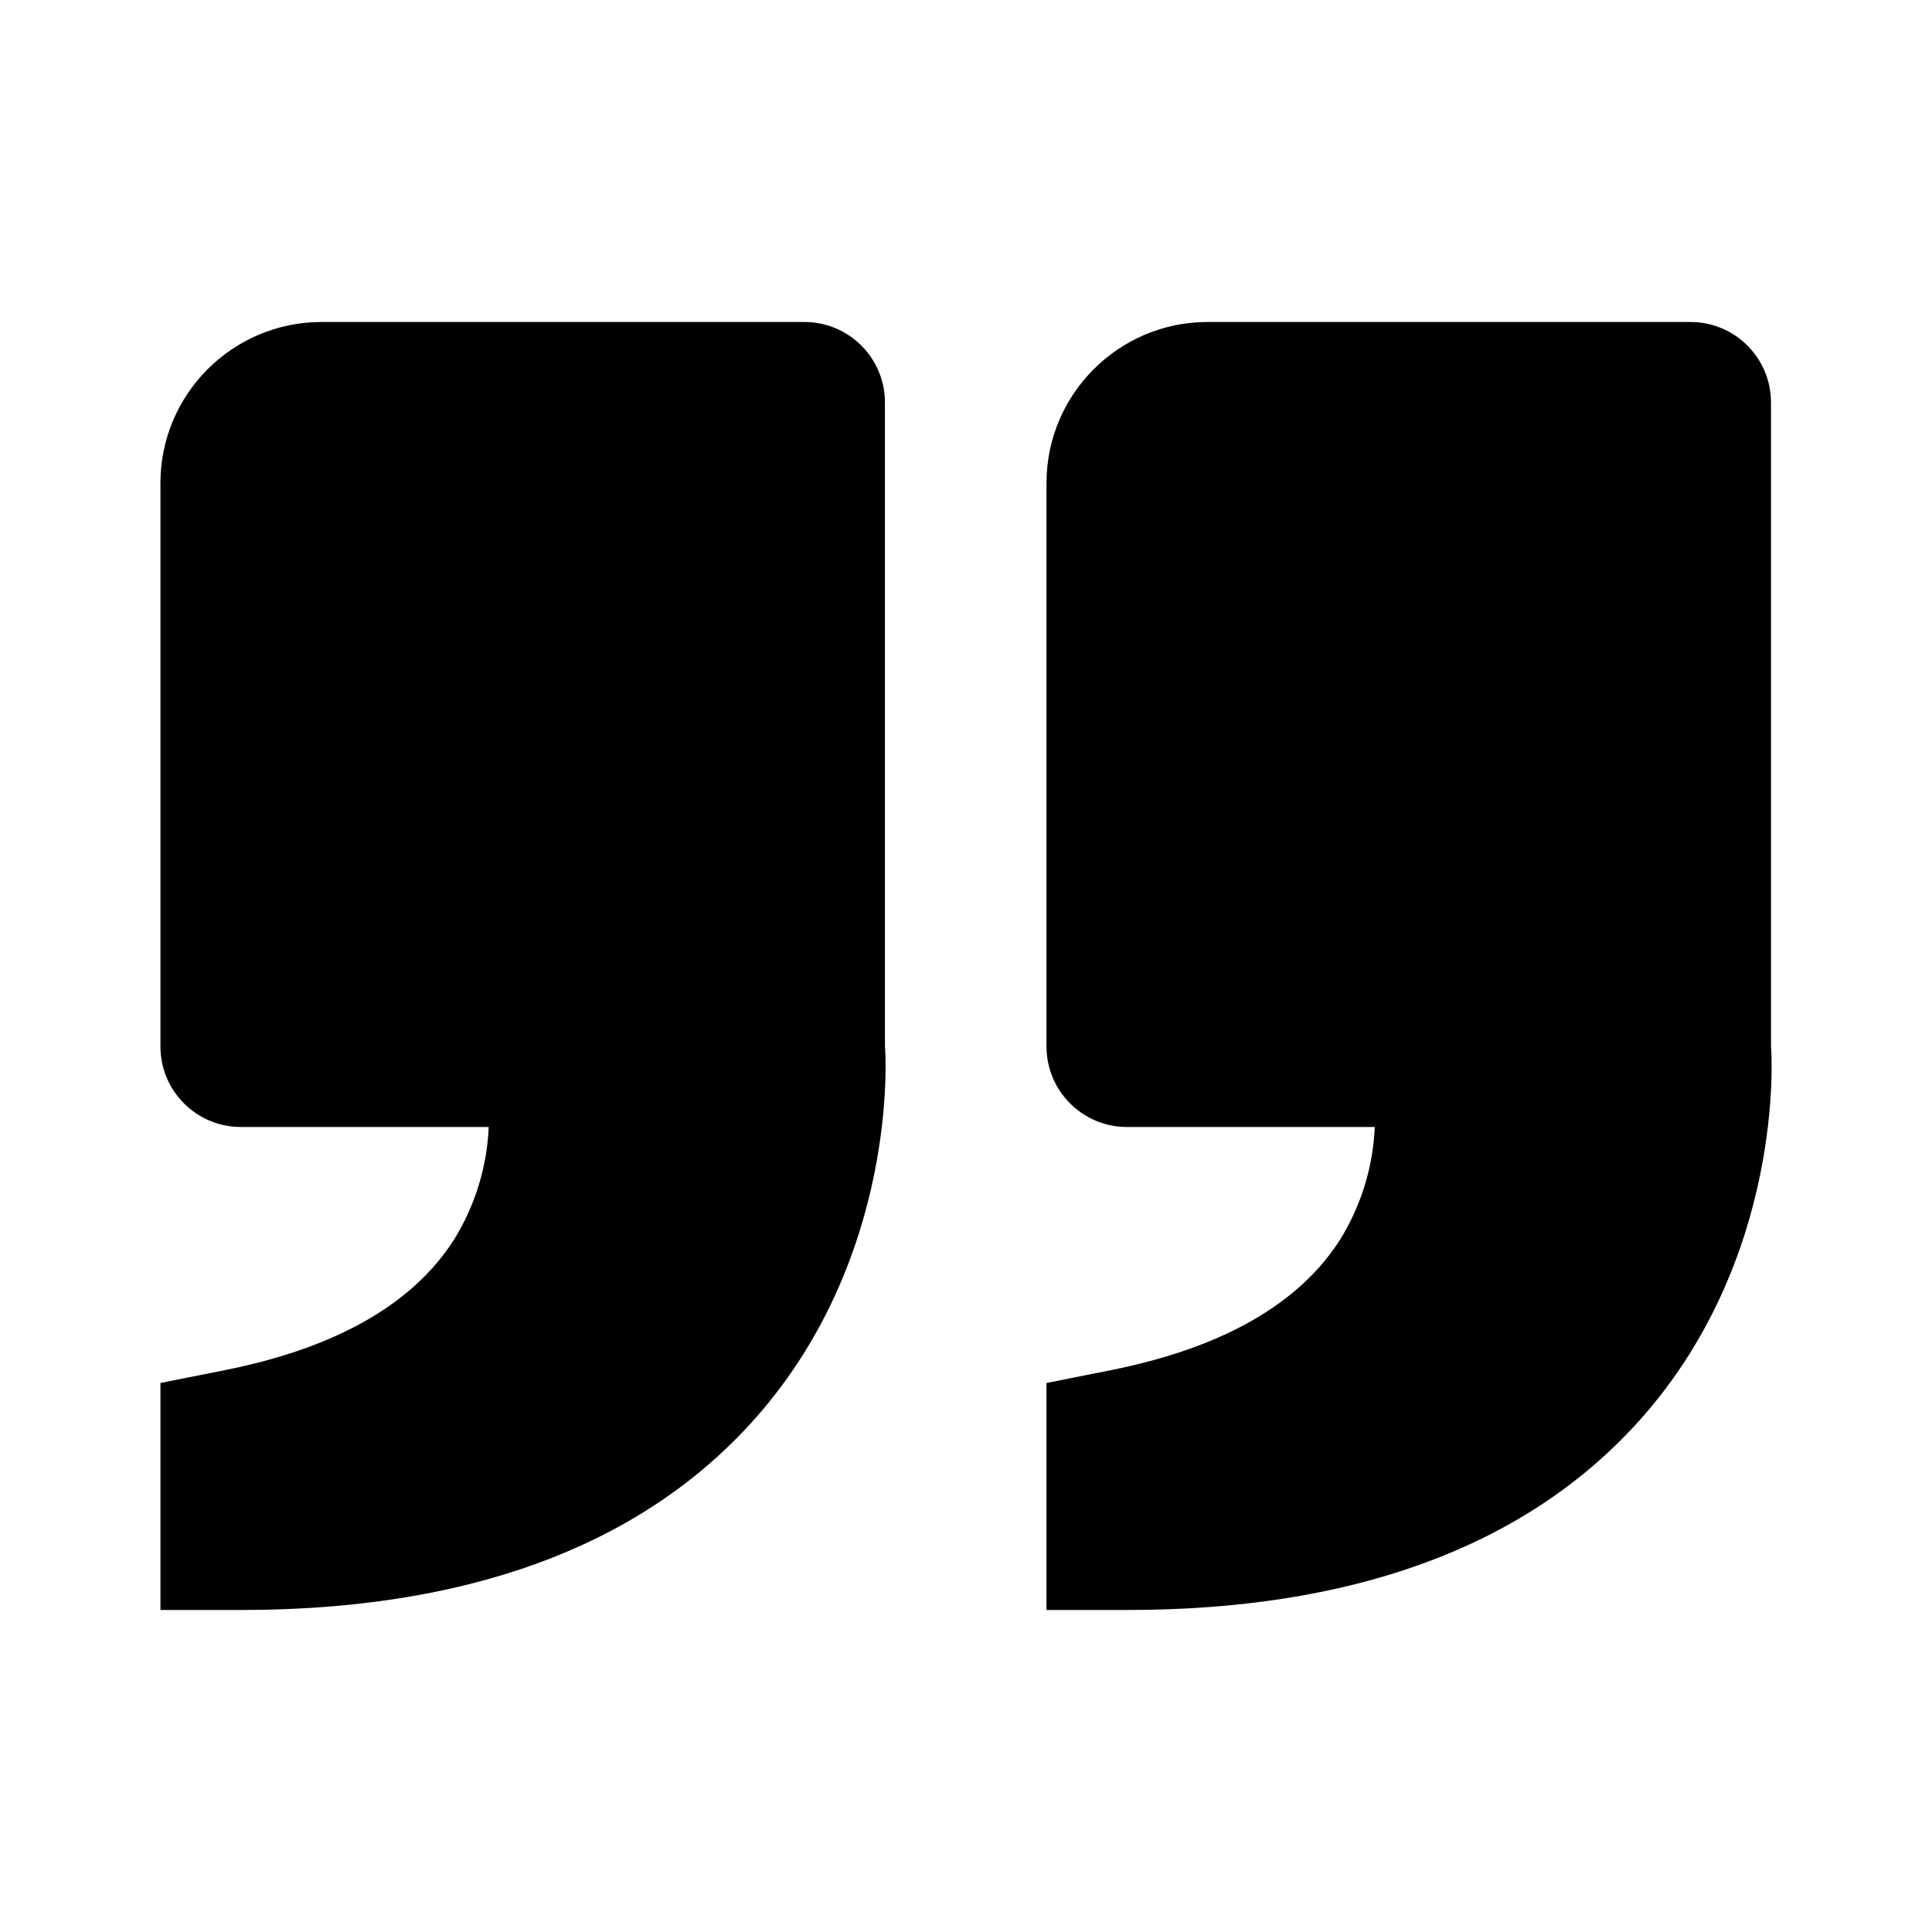
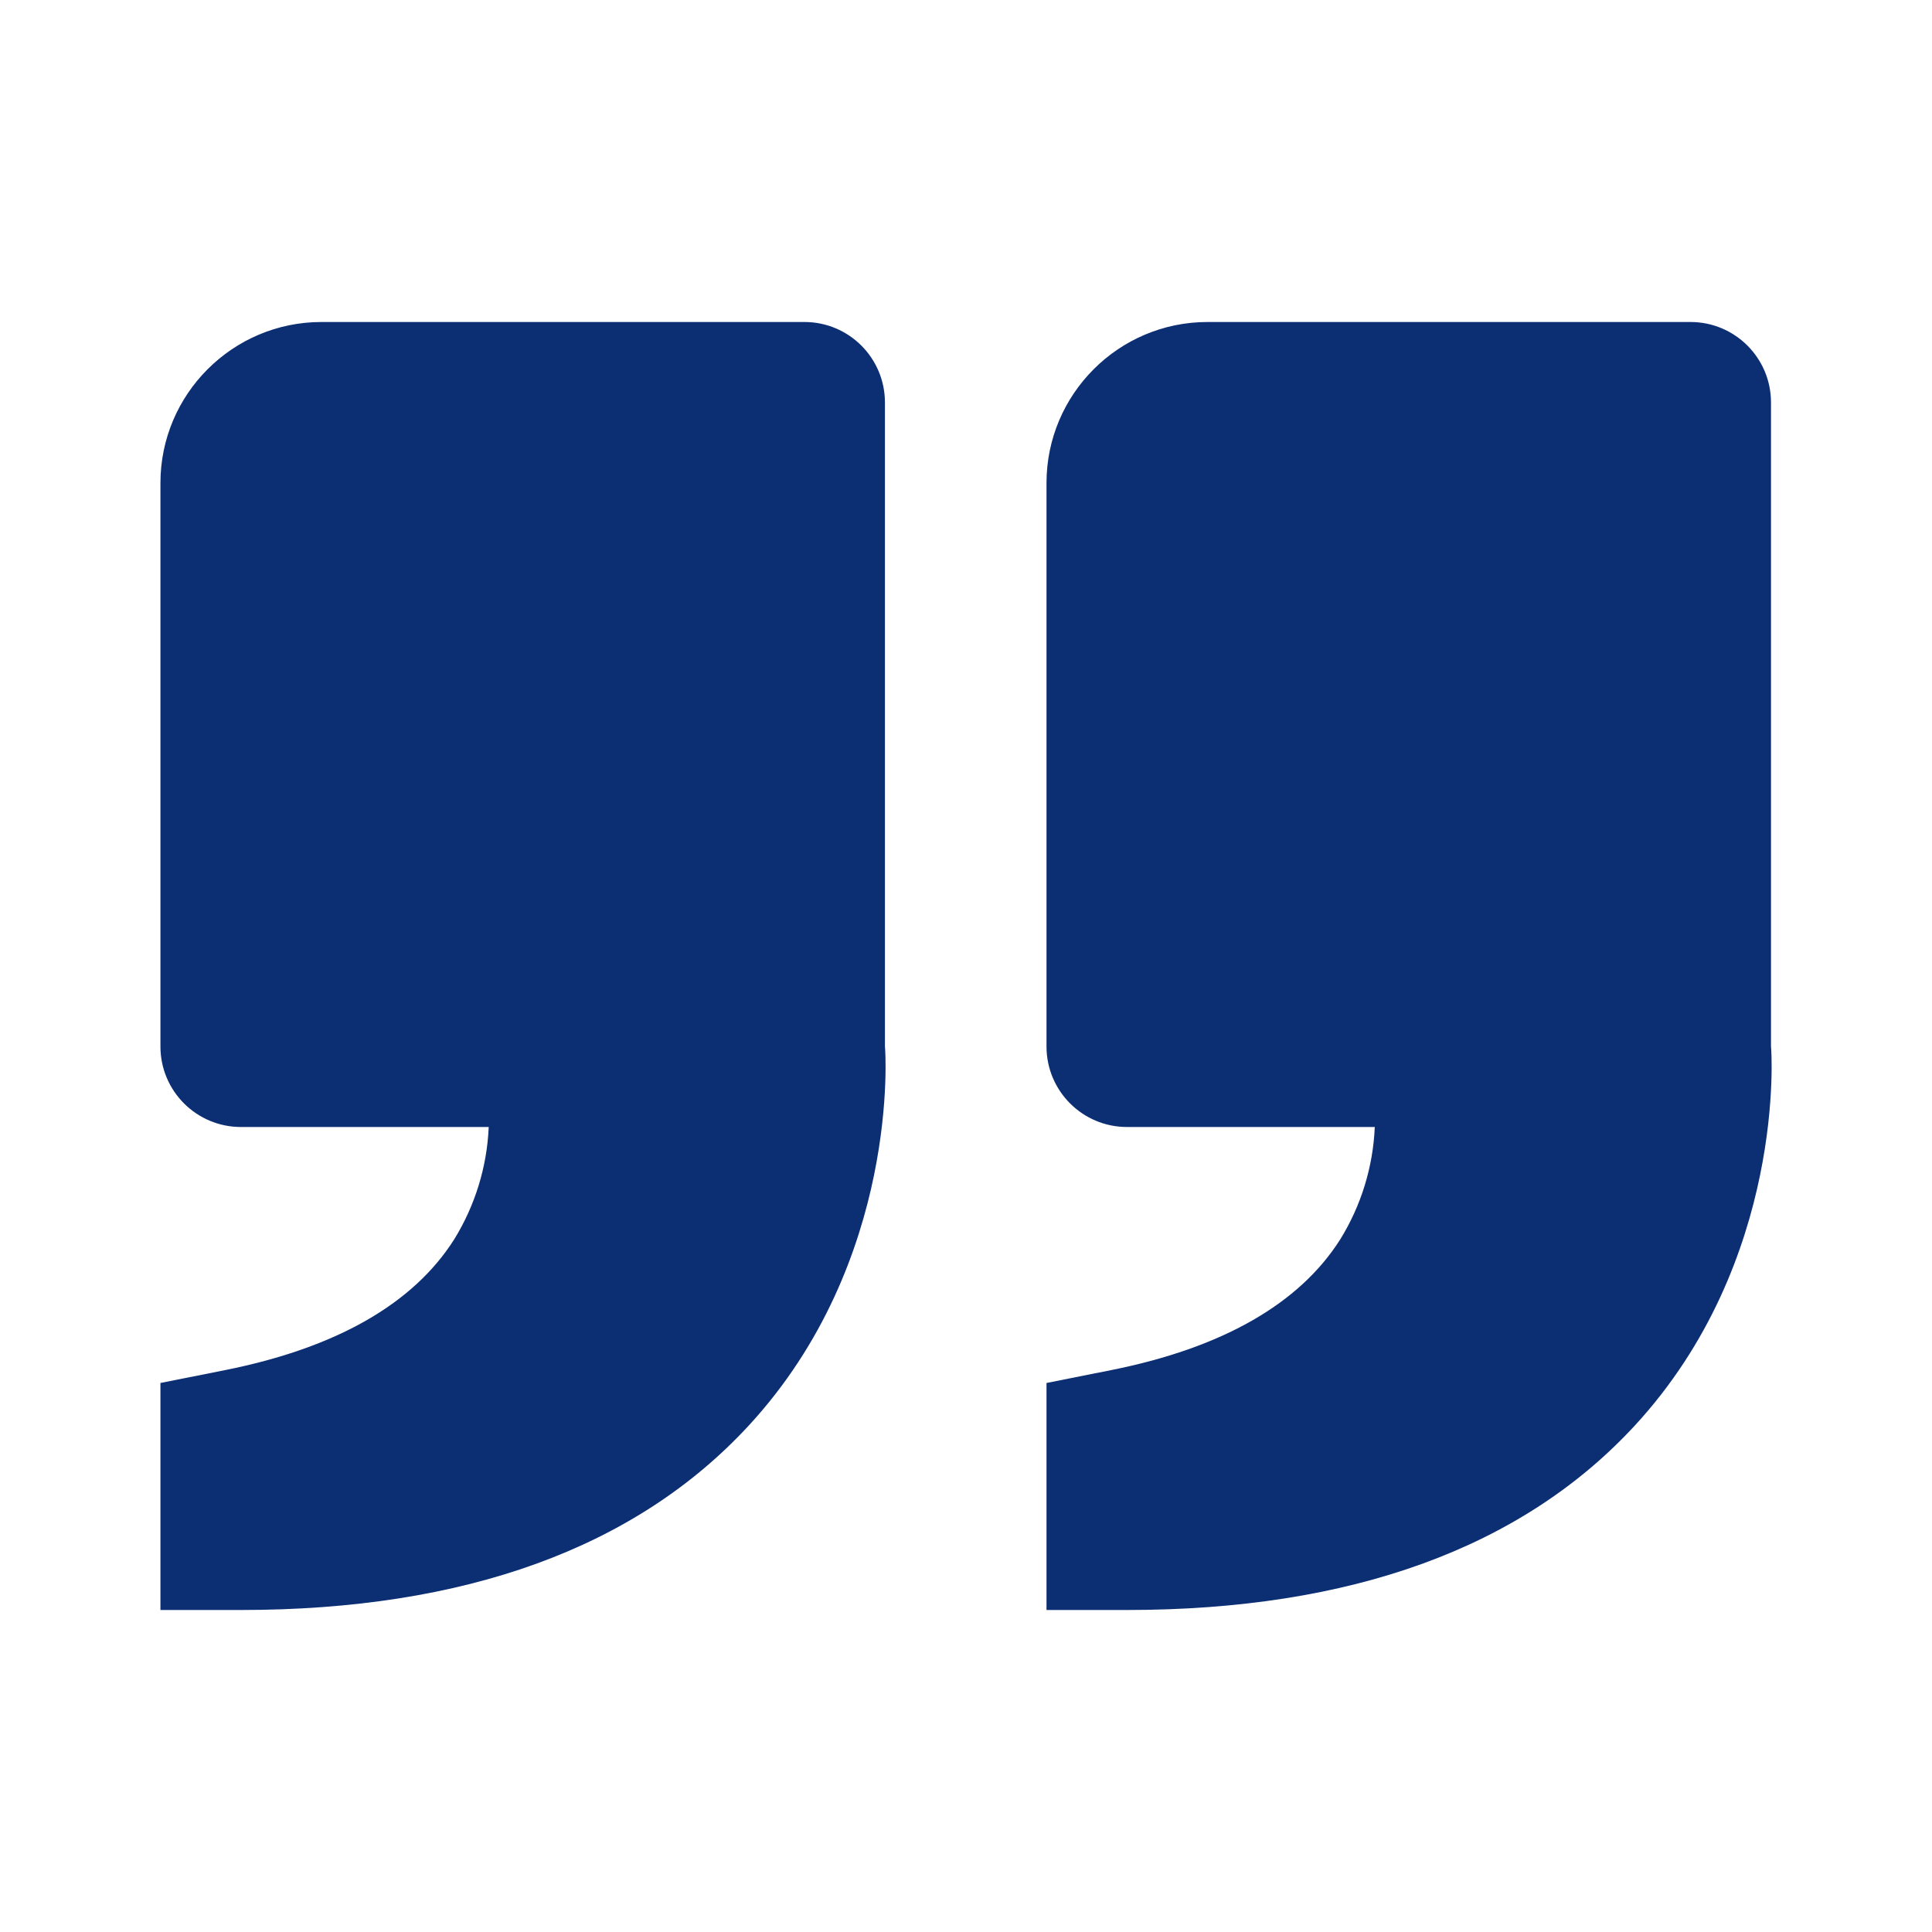
- <svg xmlns="http://www.w3.org/2000/svg" width="24" height="24" viewBox="0 0 24 24" style="fill: rgba(0, 0, 0, 1);transform: ;msFilter:;">
+ <svg xmlns="http://www.w3.org/2000/svg" width="24" height="24" viewBox="0 0 24 24" style="fill: #0c2f73;transform: ;msFilter:;">
  <path d="M20.309 17.708C22.196 15.66 22.006 13.03 22 13V5a1 1 0 0 0-1-1h-6c-1.103 0-2 .897-2 2v7a1 1 0 0 0 1 1h3.078a2.89 2.89 0 0 1-.429 1.396c-.508.801-1.465 1.348-2.846 1.624l-.803.16V20h1c2.783 0 4.906-.771 6.309-2.292zm-11.007 0C11.19 15.66 10.999 13.03 10.993 13V5a1 1 0 0 0-1-1h-6c-1.103 0-2 .897-2 2v7a1 1 0 0 0 1 1h3.078a2.89 2.89 0 0 1-.429 1.396c-.508.801-1.465 1.348-2.846 1.624l-.803.16V20h1c2.783 0 4.906-.771 6.309-2.292z" />
</svg>
